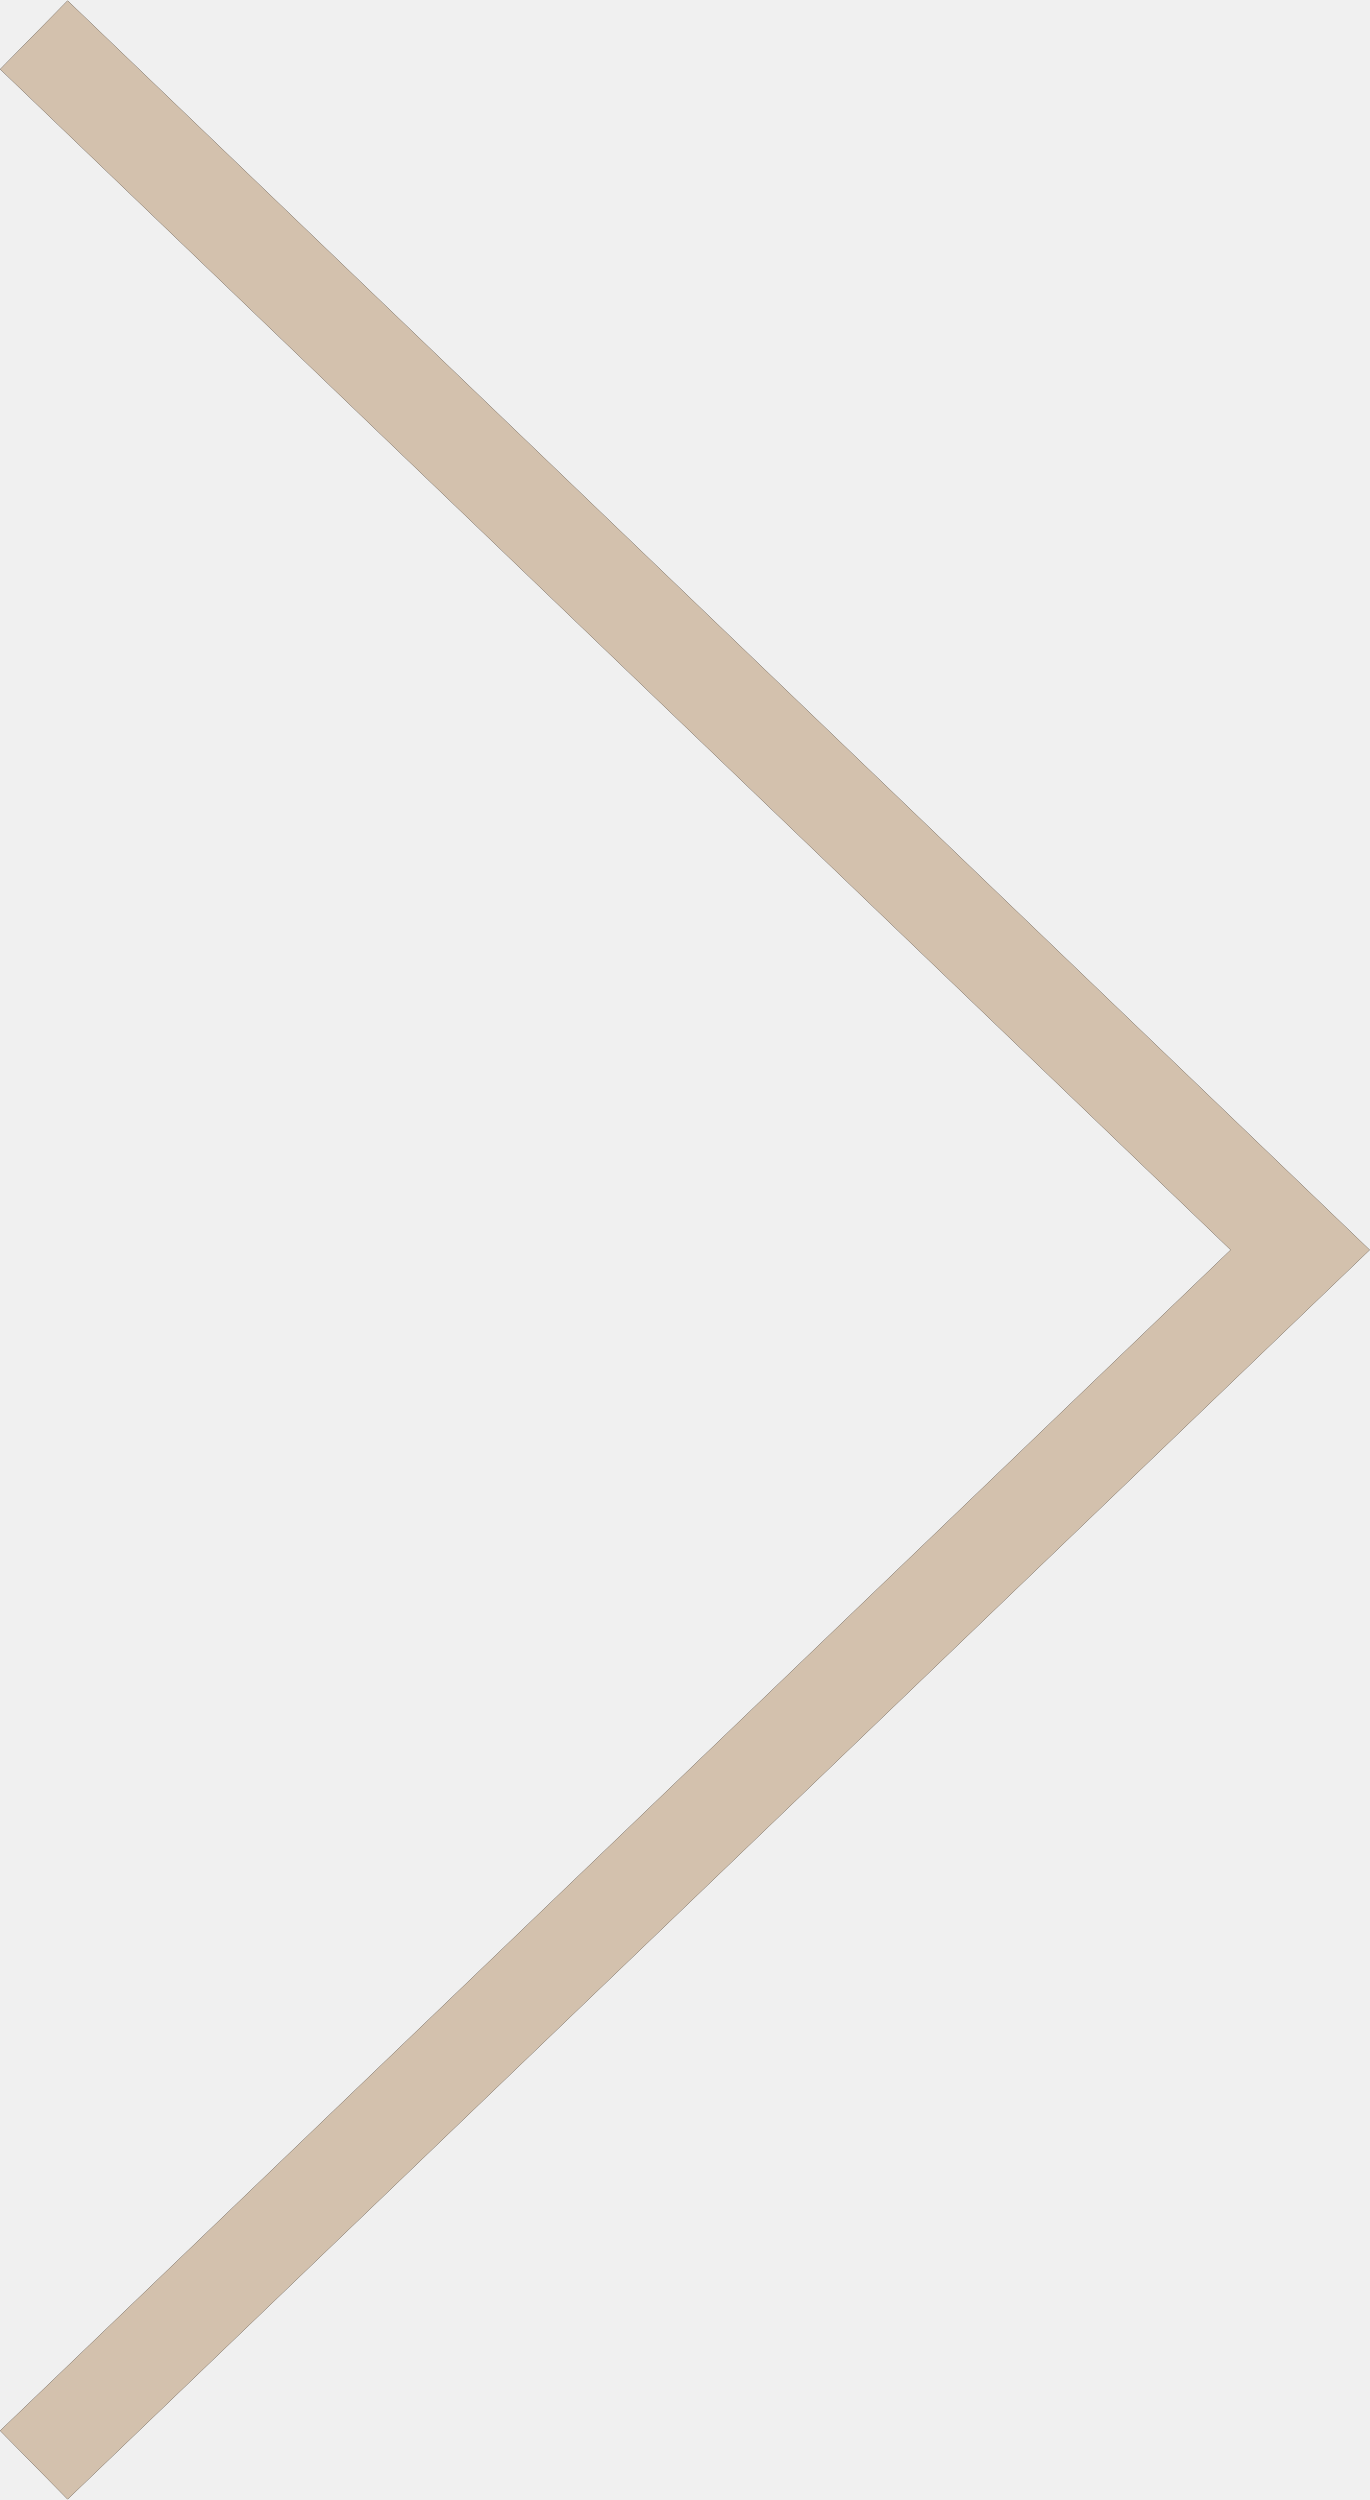
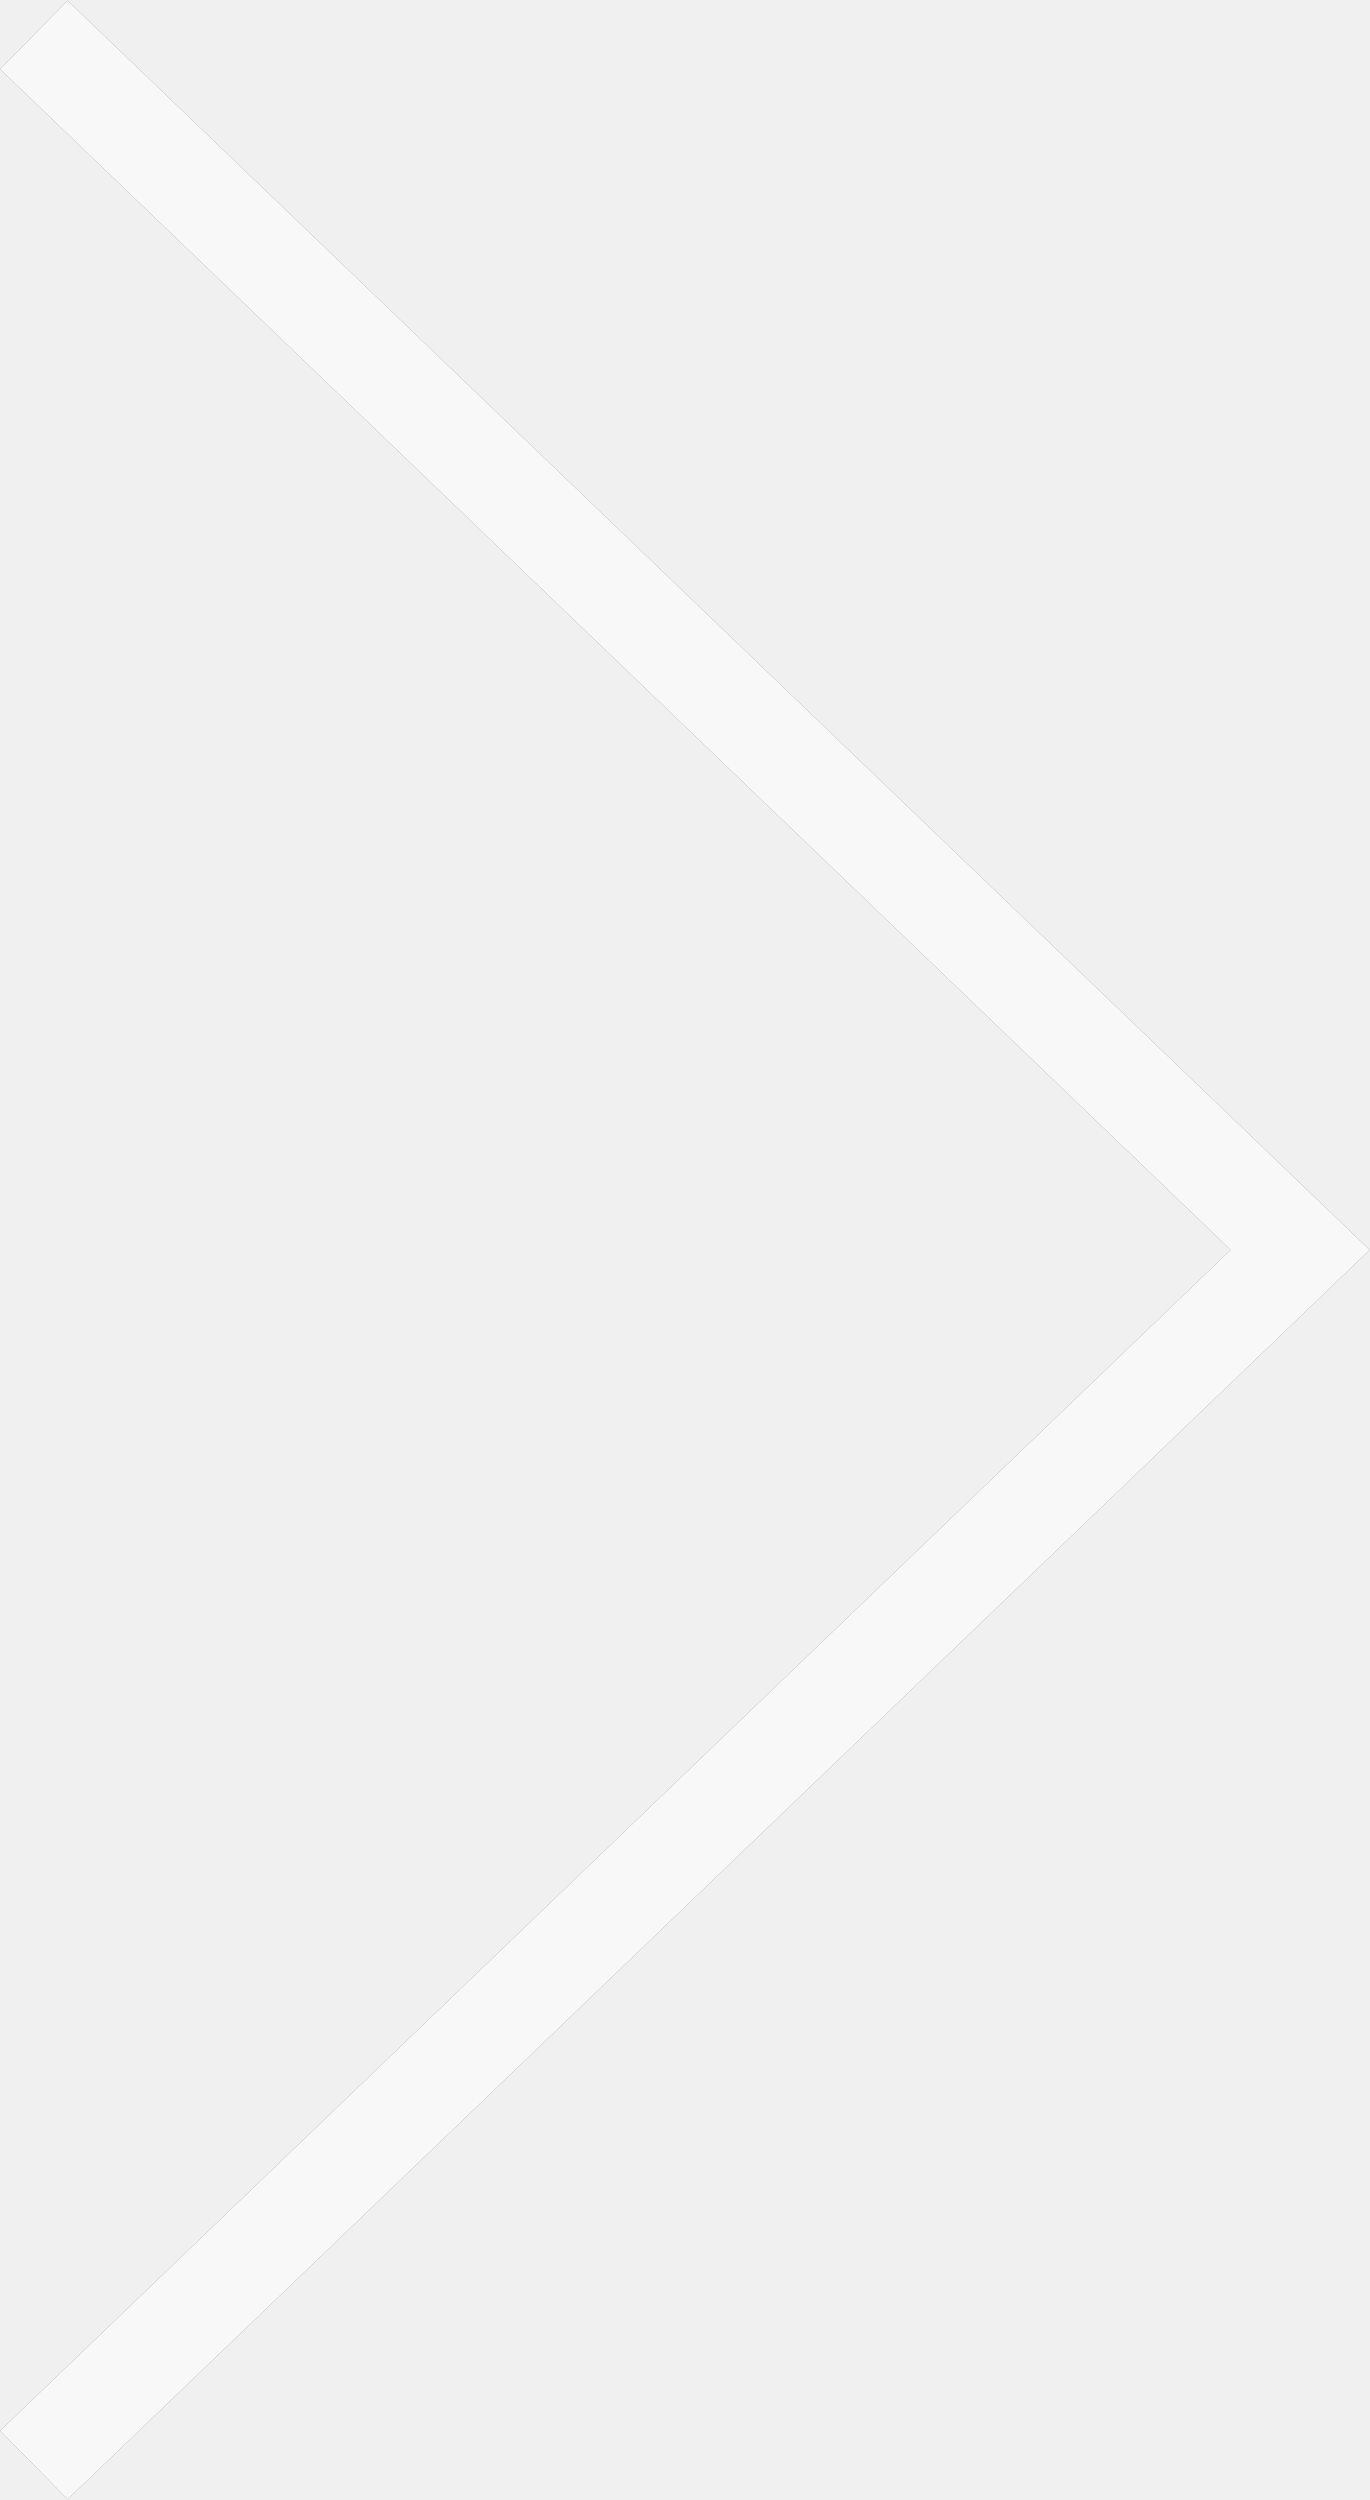
<svg xmlns="http://www.w3.org/2000/svg" width="40" height="73" viewBox="0 0 40 73">
  <g>
-     <g>
+     <g opacity=".5">
      <path d="M1.974 72.98l38.021-36.482L1.974.018.004 2.022l35.93 34.476L.004 70.977z" />
-       <path fill="#d3c1ad" d="M1.974 72.98l38.021-36.482L1.974.018.004 2.022l35.93 34.476L.004 70.977z" />
+       <path fill="#fff" d="M1.974 72.98l38.021-36.482L1.974.018.004 2.022l35.93 34.476L.004 70.977z" />
    </g>
  </g>
</svg>
